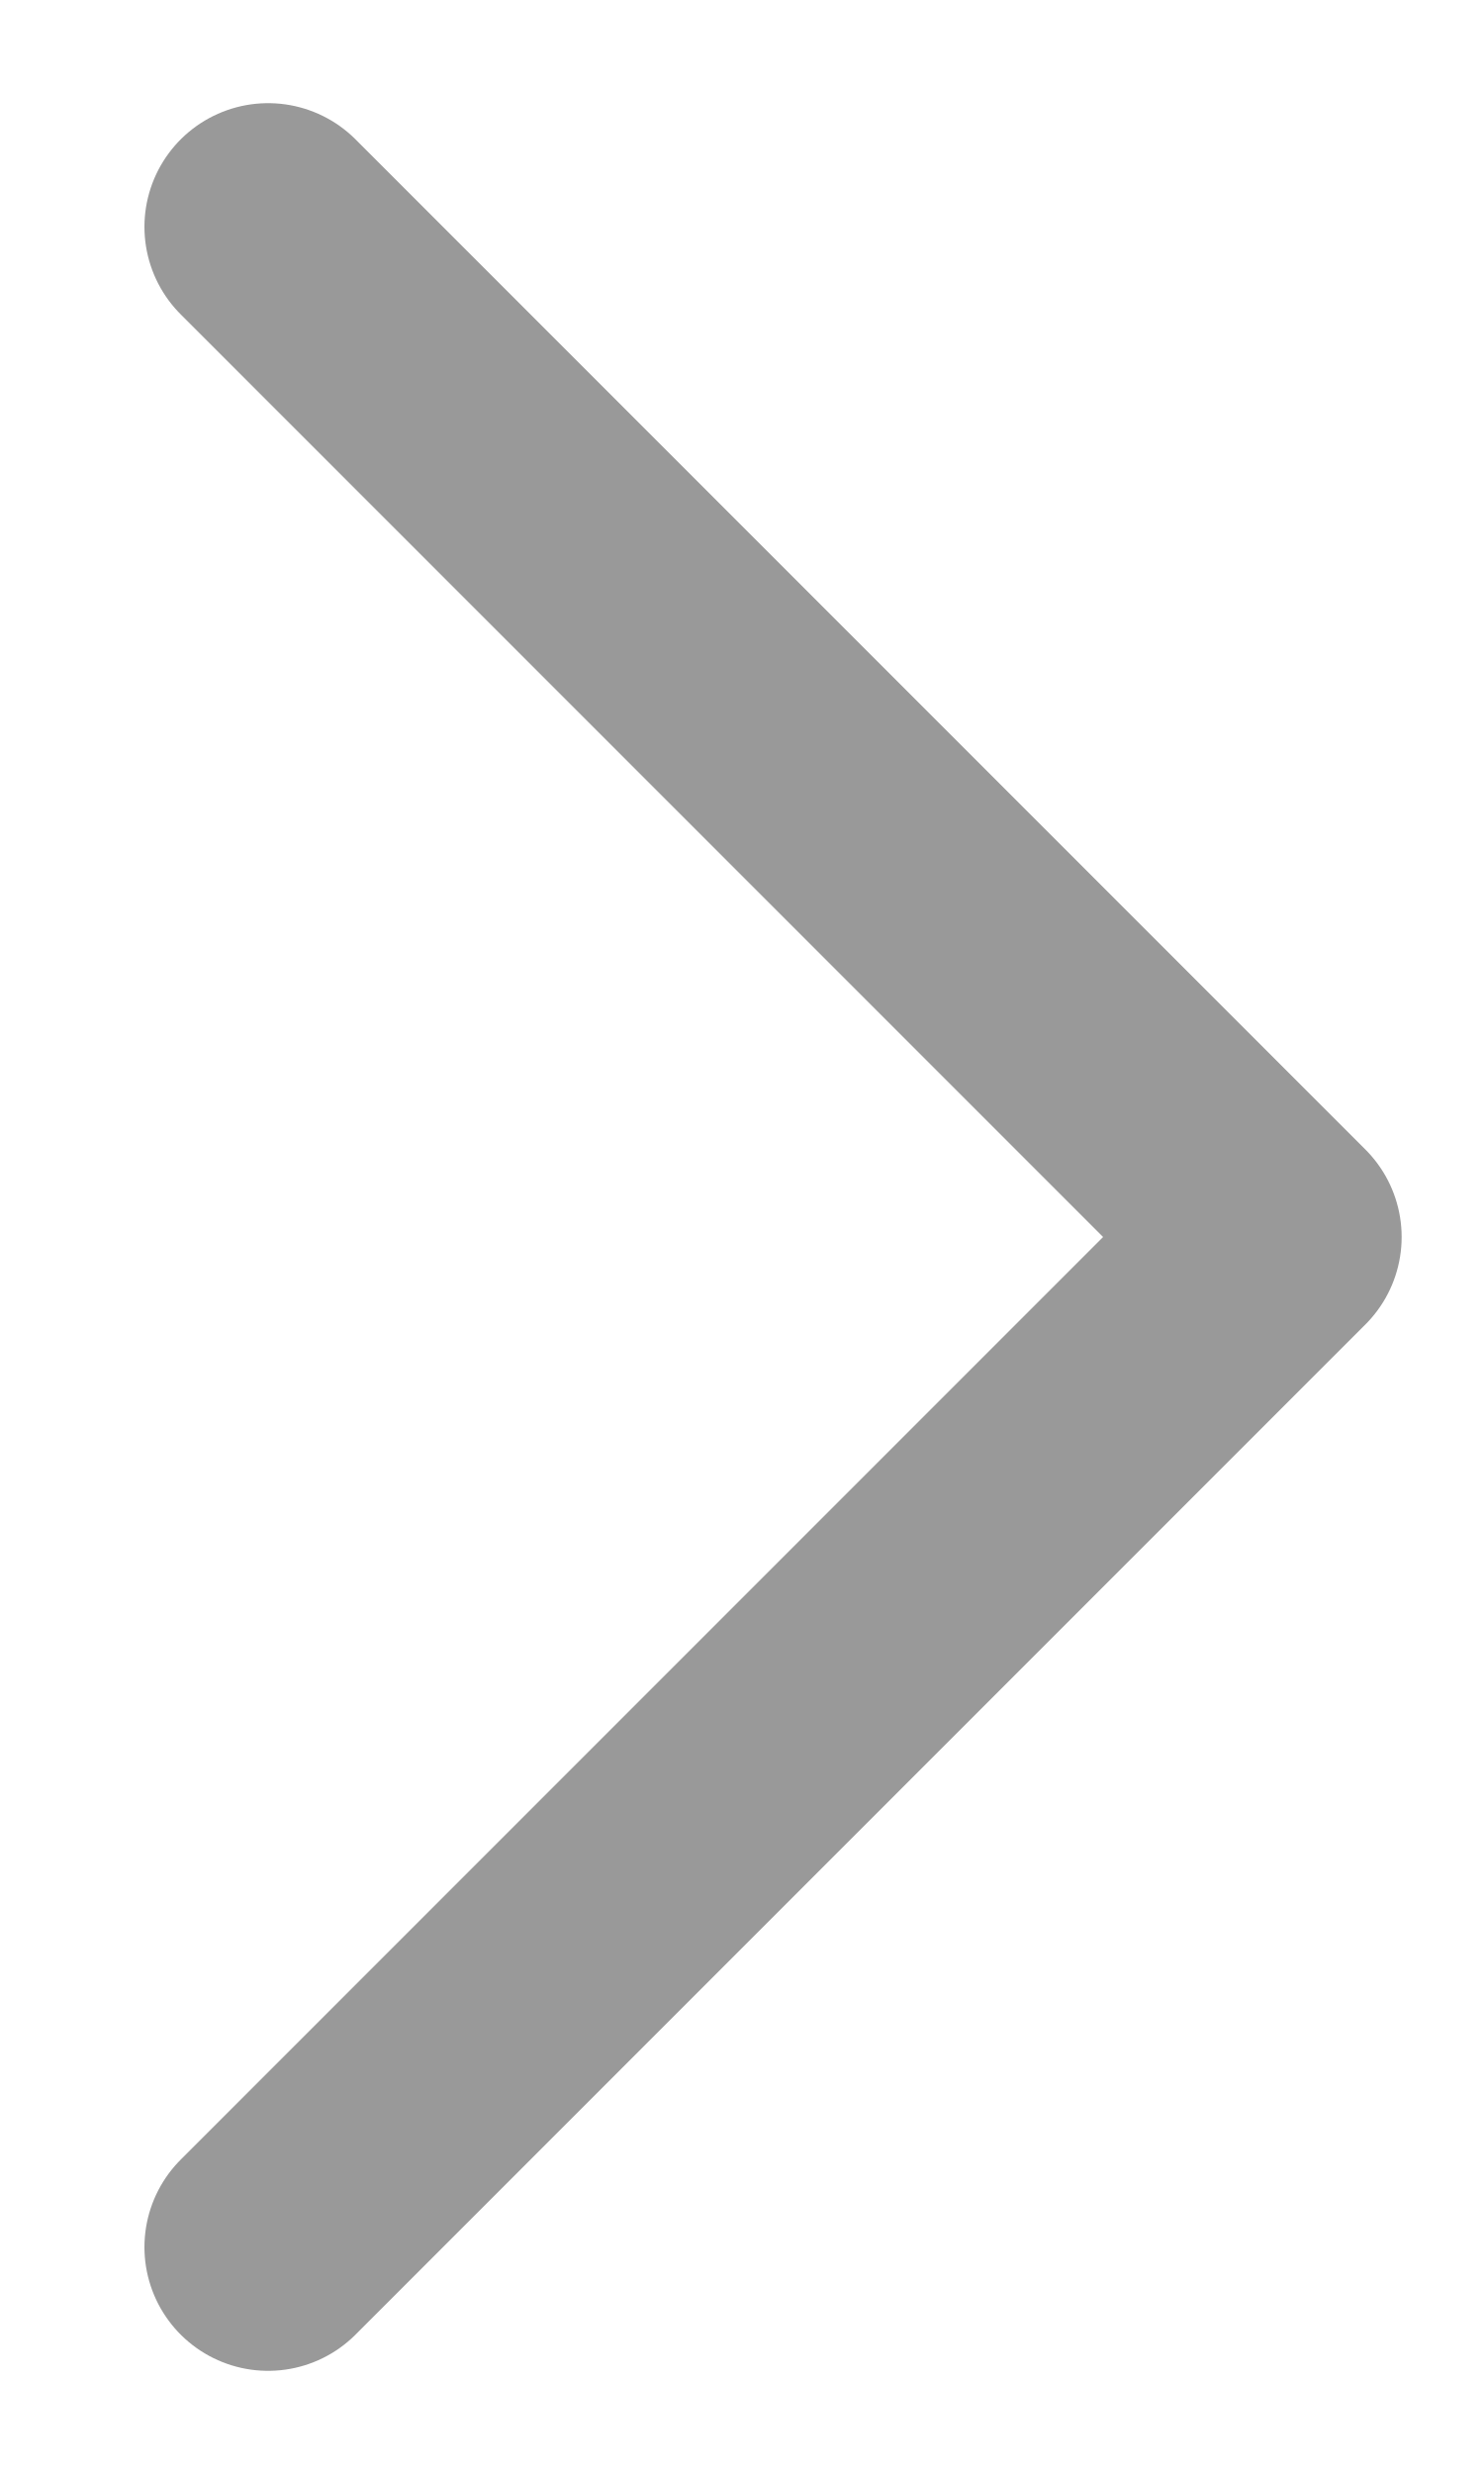
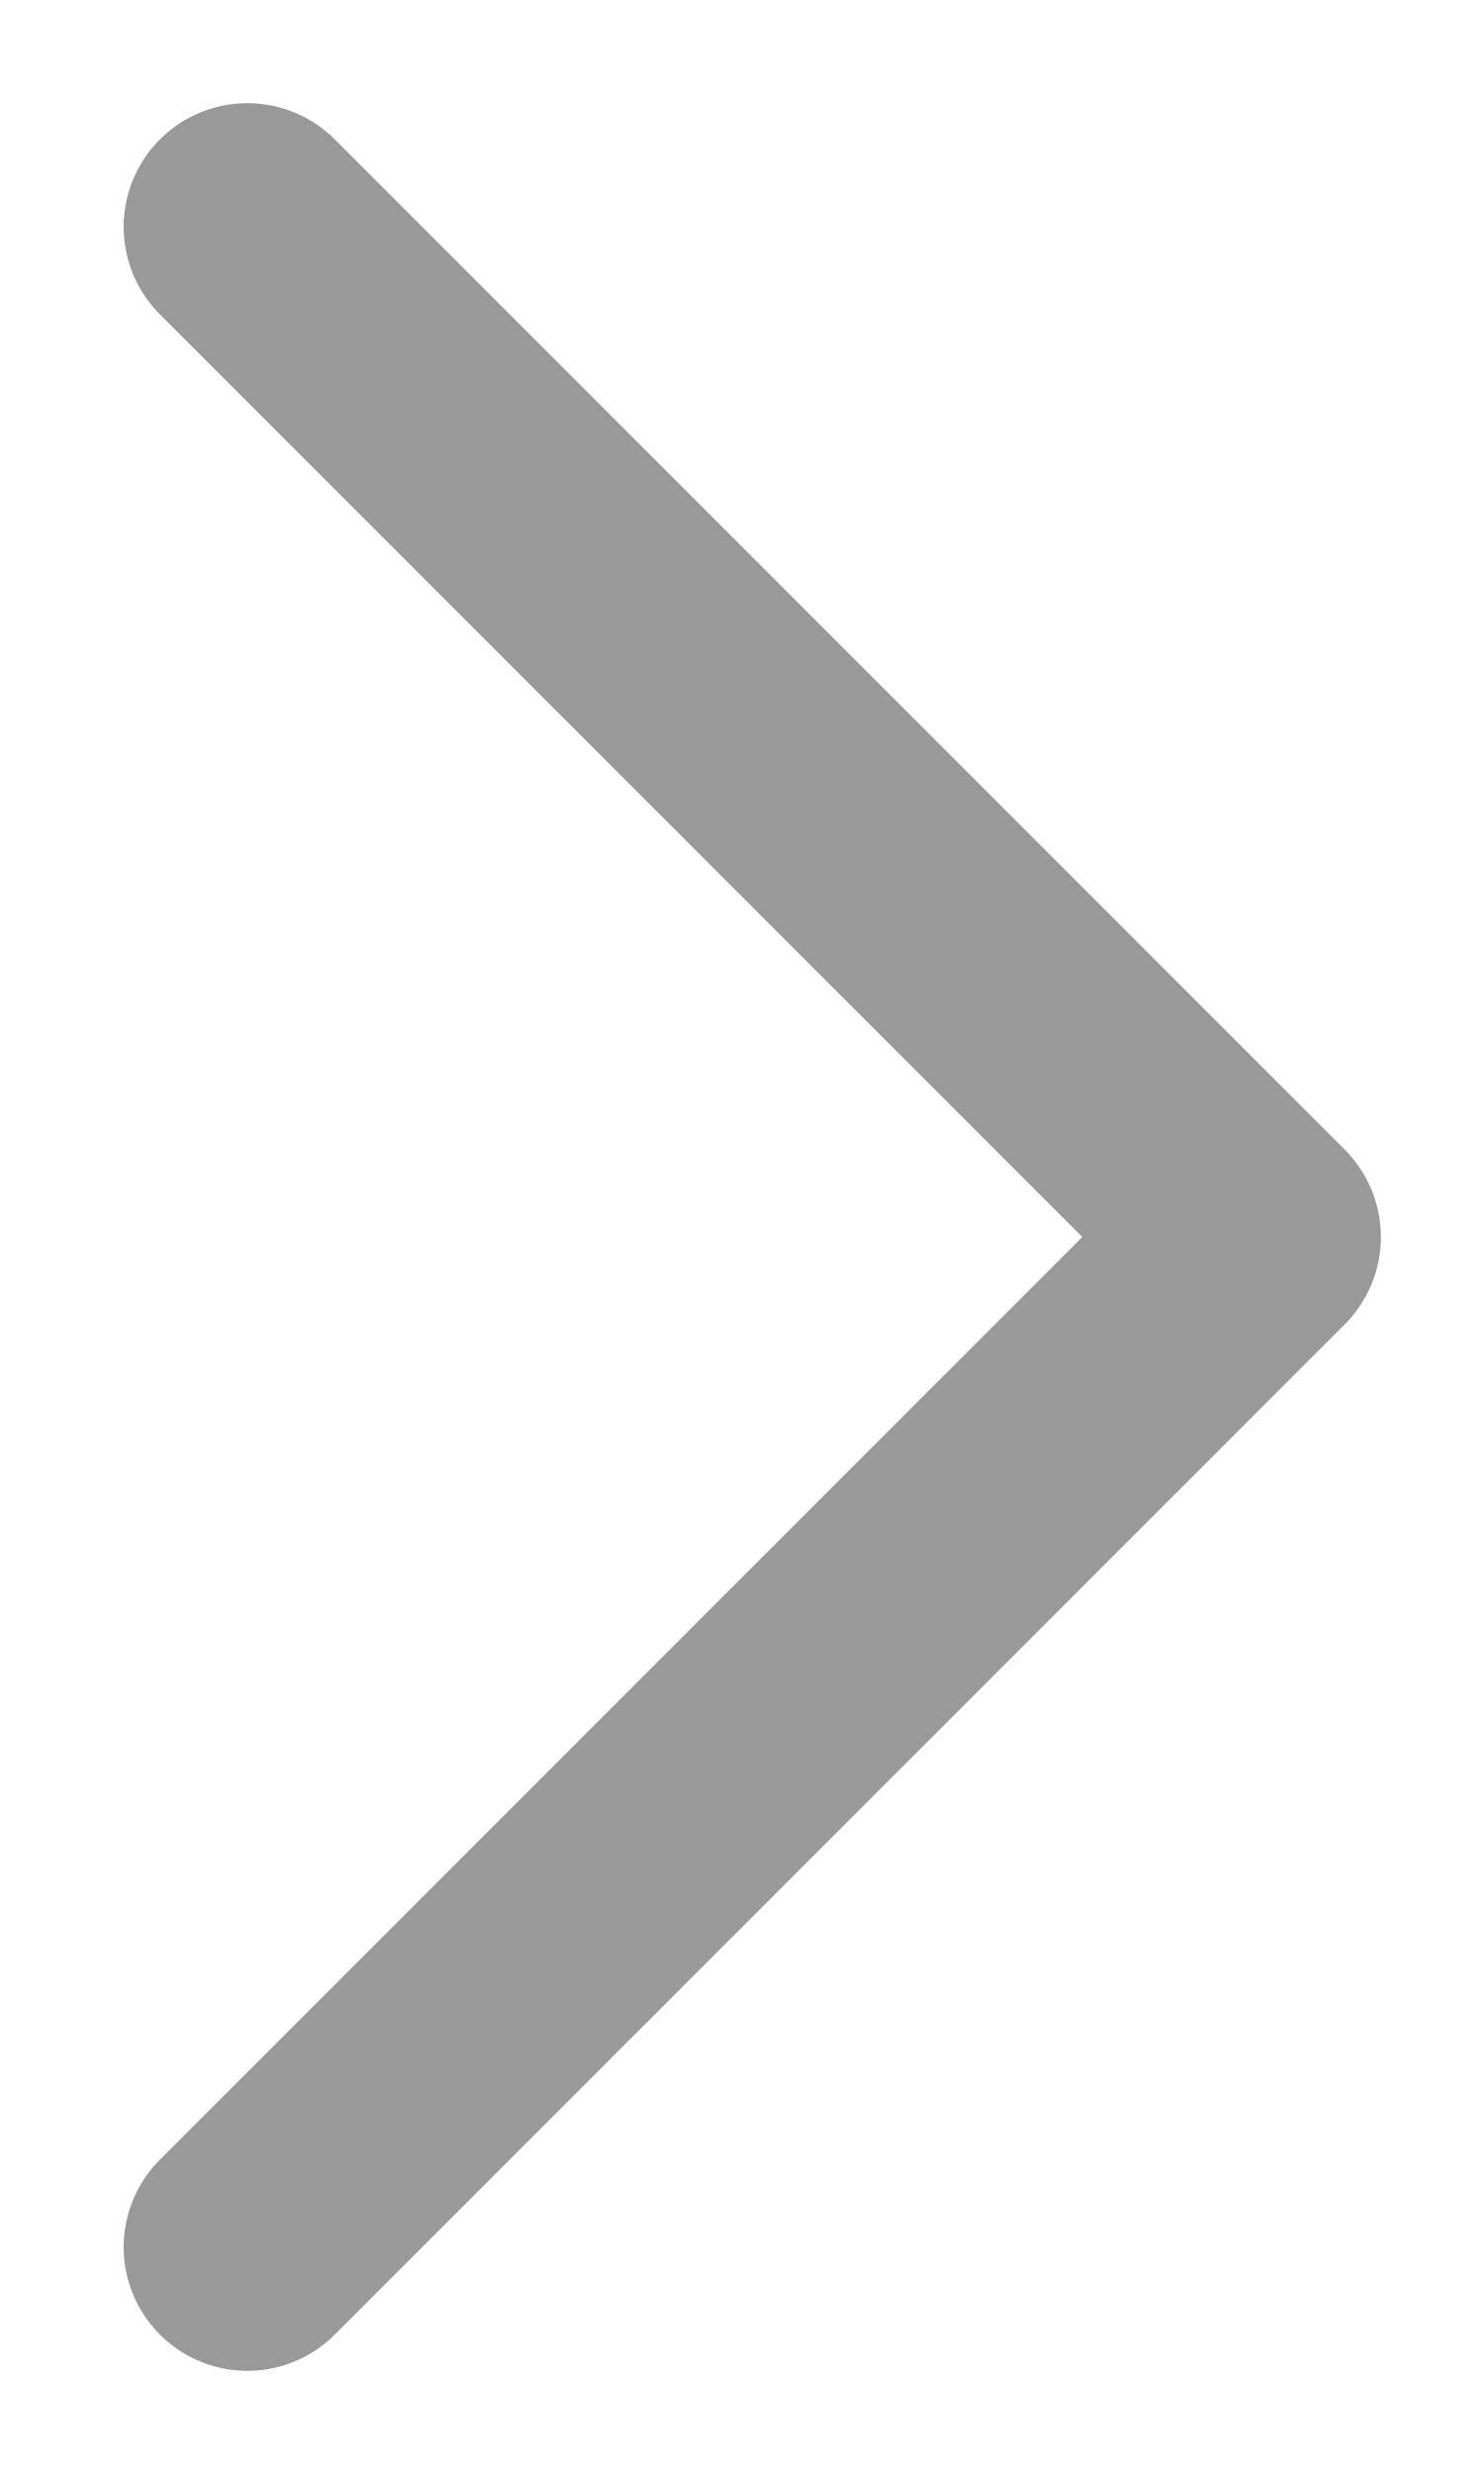
<svg xmlns="http://www.w3.org/2000/svg" width="6" height="10" viewBox="0 0 6 10" fill="none">
-   <path d="M1.084 0.917L5.167 5L1.084 9.083" stroke="#999999" stroke-linecap="round" stroke-linejoin="round" />
+   <path d="M1 0.917L5.083 5L1 9.083" stroke="#999999" stroke-linecap="round" stroke-linejoin="round" />
</svg>
